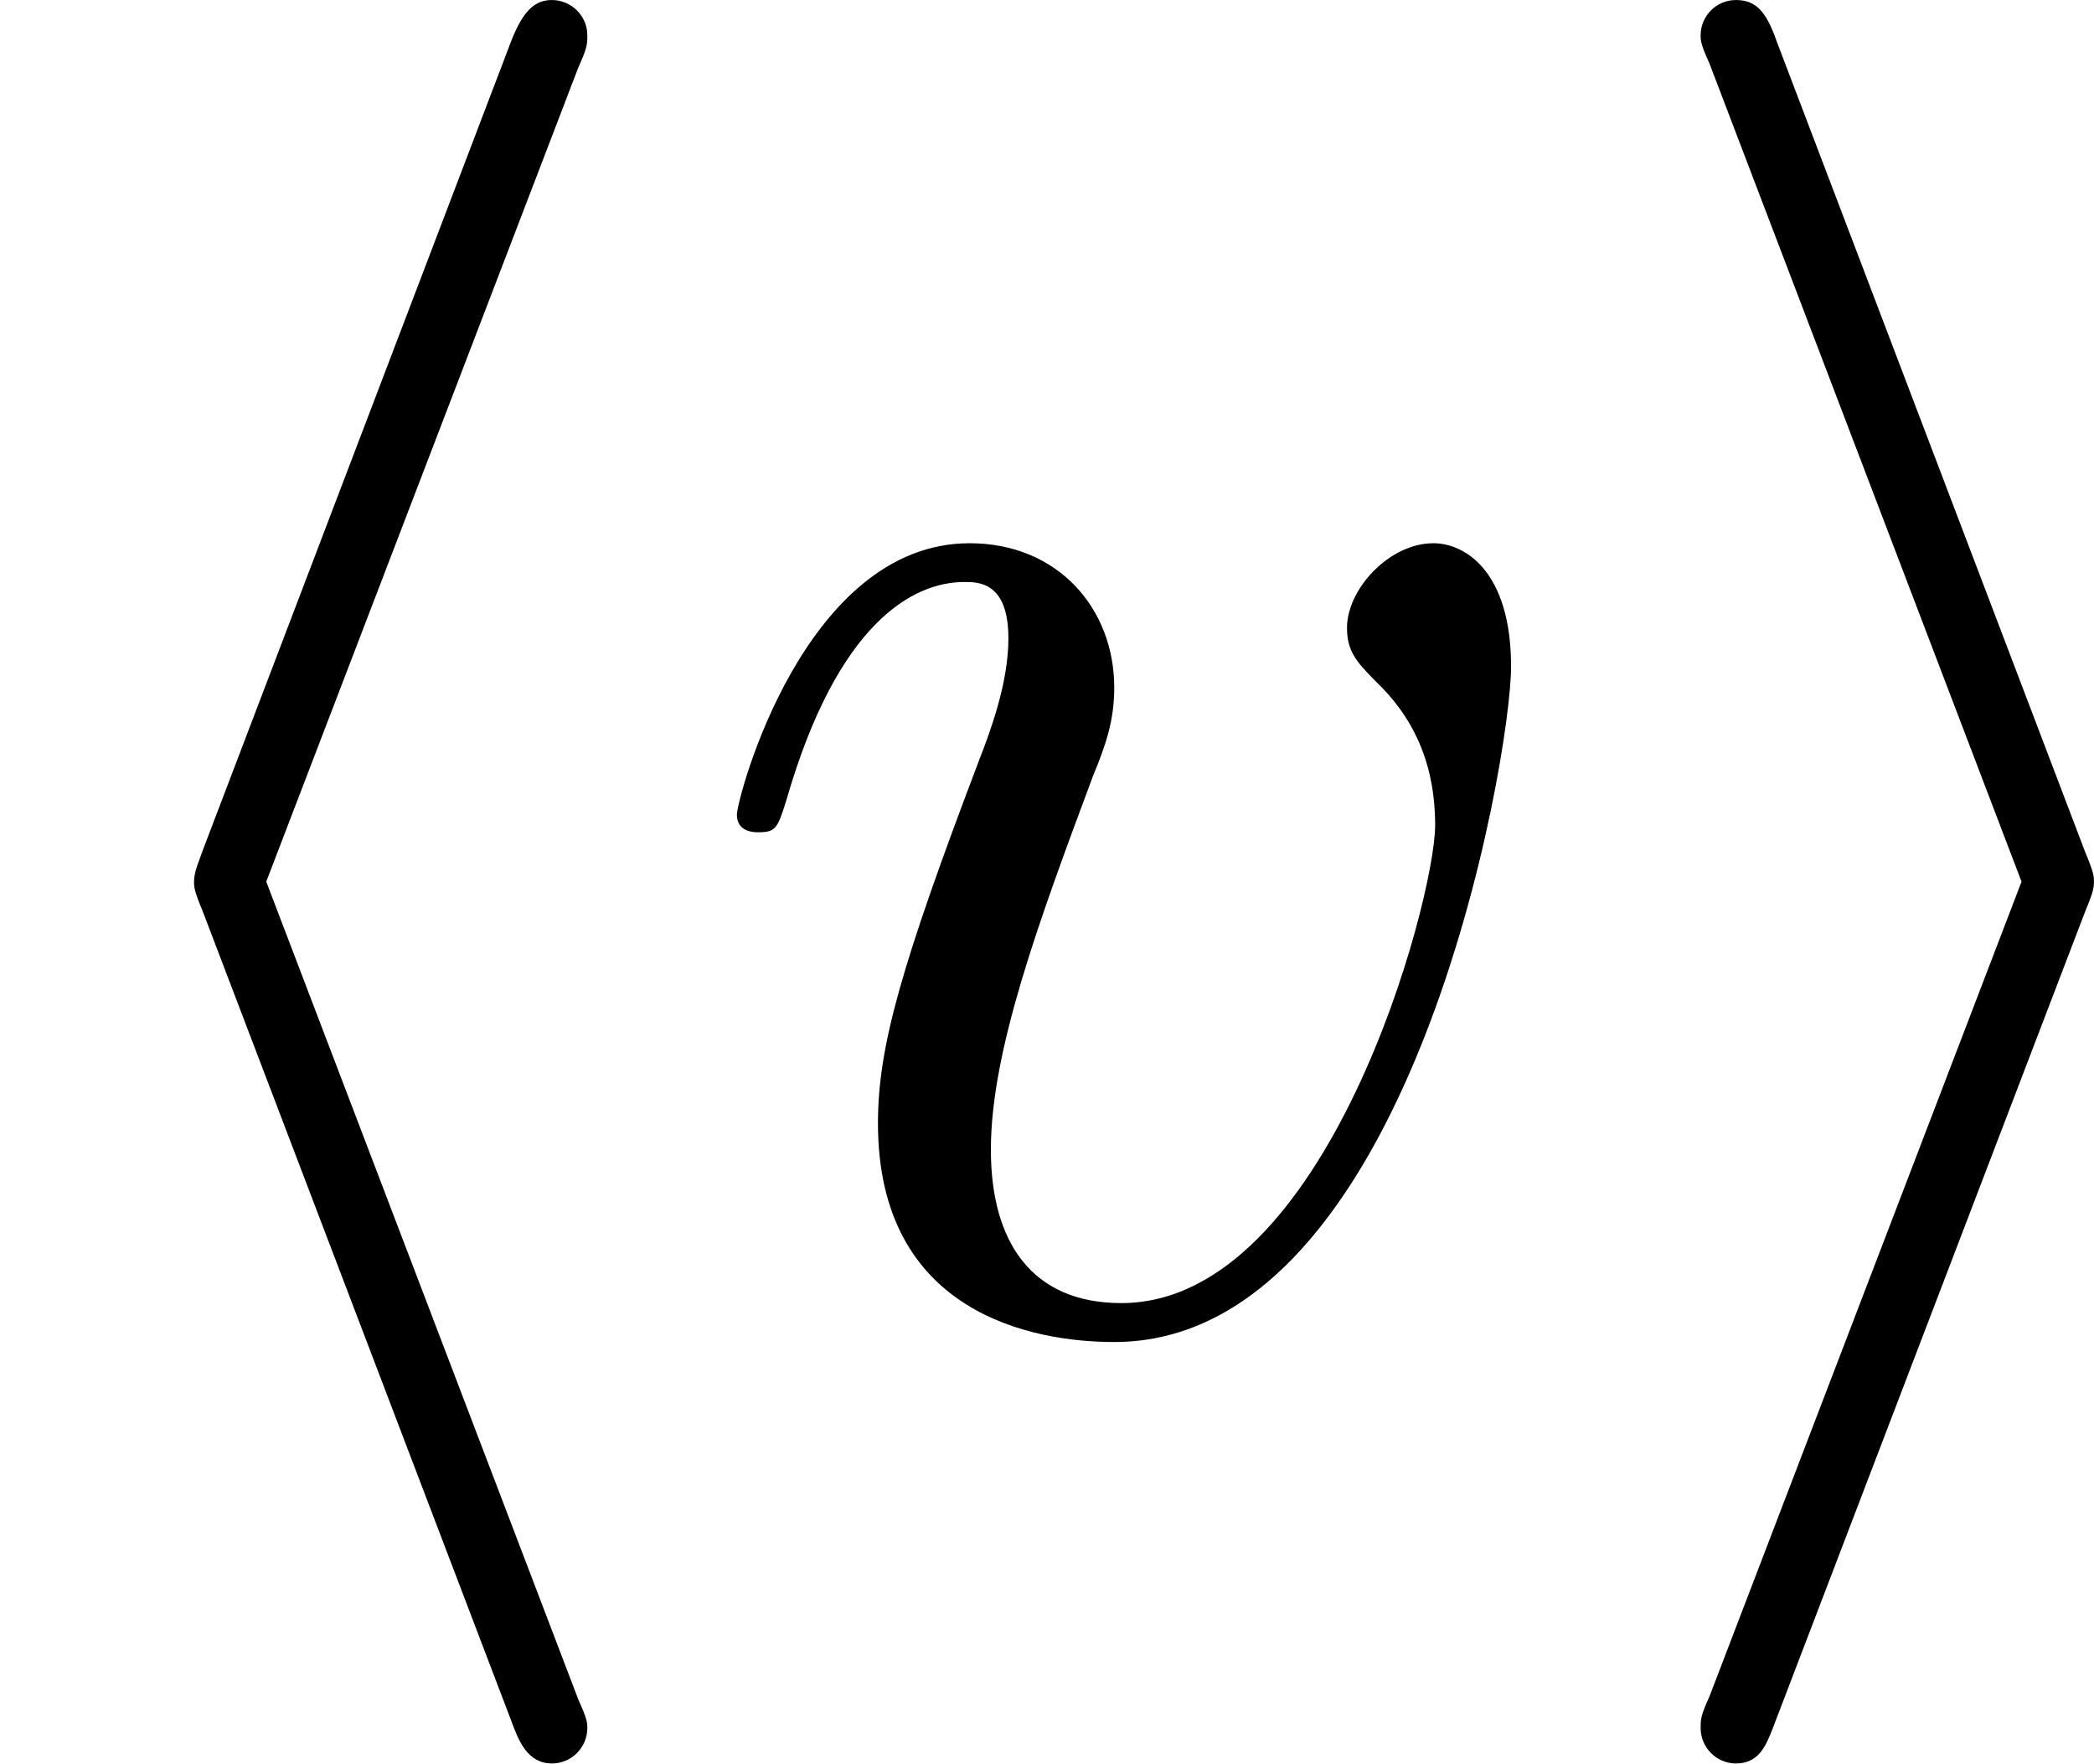
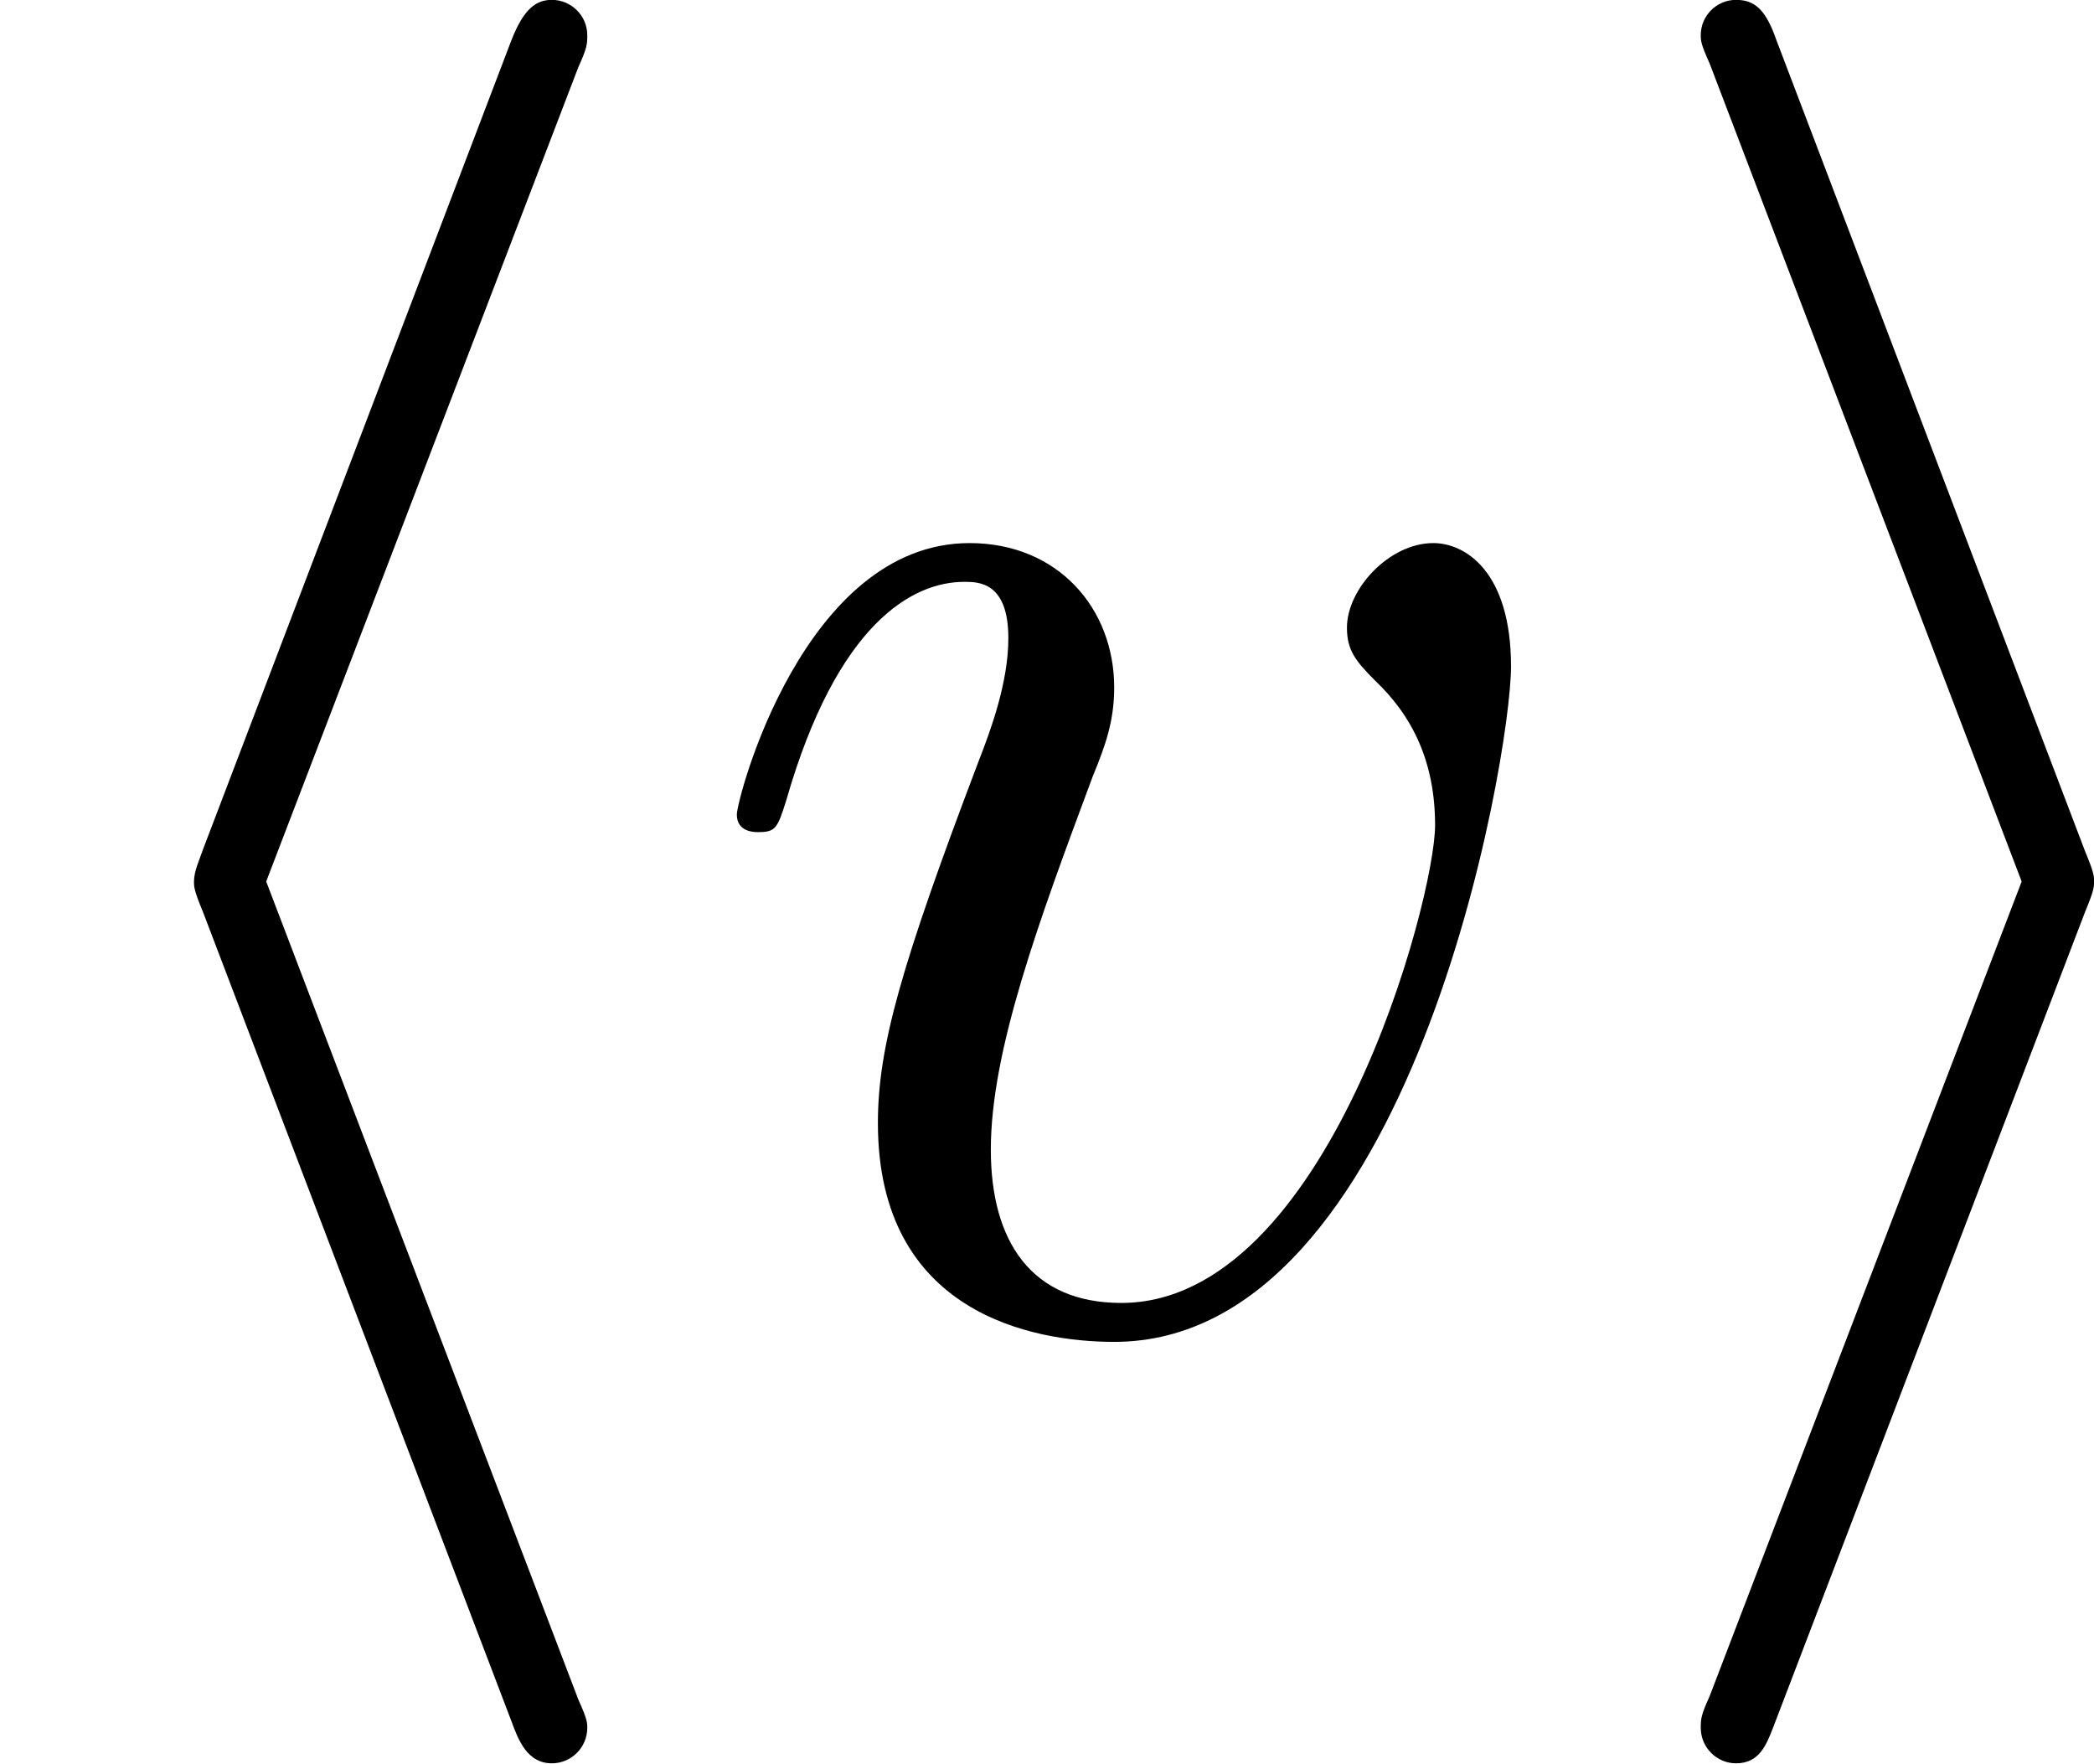
- <svg xmlns="http://www.w3.org/2000/svg" xmlns:xlink="http://www.w3.org/1999/xlink" version="1.1" width="16.563pt" height="13.948pt" viewBox="6.784 94.147 16.563 13.948">
+ <svg xmlns="http://www.w3.org/2000/svg" xmlns:xlink="http://www.w3.org/1999/xlink" version="1.1" width="16.563pt" height="13.948pt" viewBox="32.039 775.881 16.563 13.948">
  <defs>
    <path id="g7-118" d="M4.663 -3.706C4.663 -4.244 4.403 -4.403 4.224 -4.403C3.975 -4.403 3.736 -4.144 3.736 -3.925C3.736 -3.796 3.786 -3.736 3.895 -3.626C4.105 -3.427 4.234 -3.168 4.234 -2.809C4.234 -2.391 3.626 -0.11 2.461 -0.11C1.953 -0.11 1.724 -0.458 1.724 -0.976C1.724 -1.534 1.993 -2.262 2.301 -3.088C2.371 -3.258 2.421 -3.397 2.421 -3.587C2.421 -4.035 2.102 -4.403 1.604 -4.403C0.667 -4.403 0.289 -2.959 0.289 -2.869C0.289 -2.77 0.389 -2.77 0.408 -2.77C0.508 -2.77 0.518 -2.79 0.568 -2.949C0.857 -3.955 1.285 -4.184 1.574 -4.184C1.654 -4.184 1.823 -4.184 1.823 -3.866C1.823 -3.616 1.724 -3.347 1.654 -3.168C1.215 -2.012 1.086 -1.554 1.086 -1.126C1.086 -0.05 1.963 0.11 2.421 0.11C4.095 0.11 4.663 -3.188 4.663 -3.706Z" />
    <path id="g5-104" d="M3.268 -7.093C3.318 -7.203 3.318 -7.223 3.318 -7.273C3.318 -7.382 3.228 -7.472 3.118 -7.472C3.029 -7.472 2.959 -7.422 2.889 -7.243L1.146 -2.67C1.126 -2.61 1.096 -2.55 1.096 -2.491C1.096 -2.461 1.096 -2.441 1.146 -2.321L2.889 2.252C2.929 2.361 2.979 2.491 3.118 2.491C3.228 2.491 3.318 2.401 3.318 2.291C3.318 2.262 3.318 2.242 3.268 2.132L1.504 -2.491L3.268 -7.093Z" />
    <path id="g5-105" d="M2.72 -2.321C2.77 -2.441 2.77 -2.461 2.77 -2.491S2.77 -2.54 2.72 -2.66L0.976 -7.243C0.917 -7.412 0.857 -7.472 0.747 -7.472S0.548 -7.382 0.548 -7.273C0.548 -7.243 0.548 -7.223 0.598 -7.113L2.361 -2.491L0.598 2.112C0.548 2.222 0.548 2.242 0.548 2.291C0.548 2.401 0.638 2.491 0.747 2.491C0.877 2.491 0.917 2.391 0.956 2.291L2.72 -2.321Z" />
  </defs>
  <g id="page1" transform="matrix(1.4 0 0 1.4 0 0)">
-     <use x="4.846" y="74.72" xlink:href="#g5-104" />
-     <use x="8.72" y="74.72" xlink:href="#g7-118" />
-     <use x="13.906" y="74.72" xlink:href="#g5-105" />
+     <use x="22.885" y="561.672" xlink:href="#g5-104" />
+     <use x="26.759" y="561.672" xlink:href="#g7-118" />
+     <use x="31.946" y="561.672" xlink:href="#g5-105" />
  </g>
</svg>
